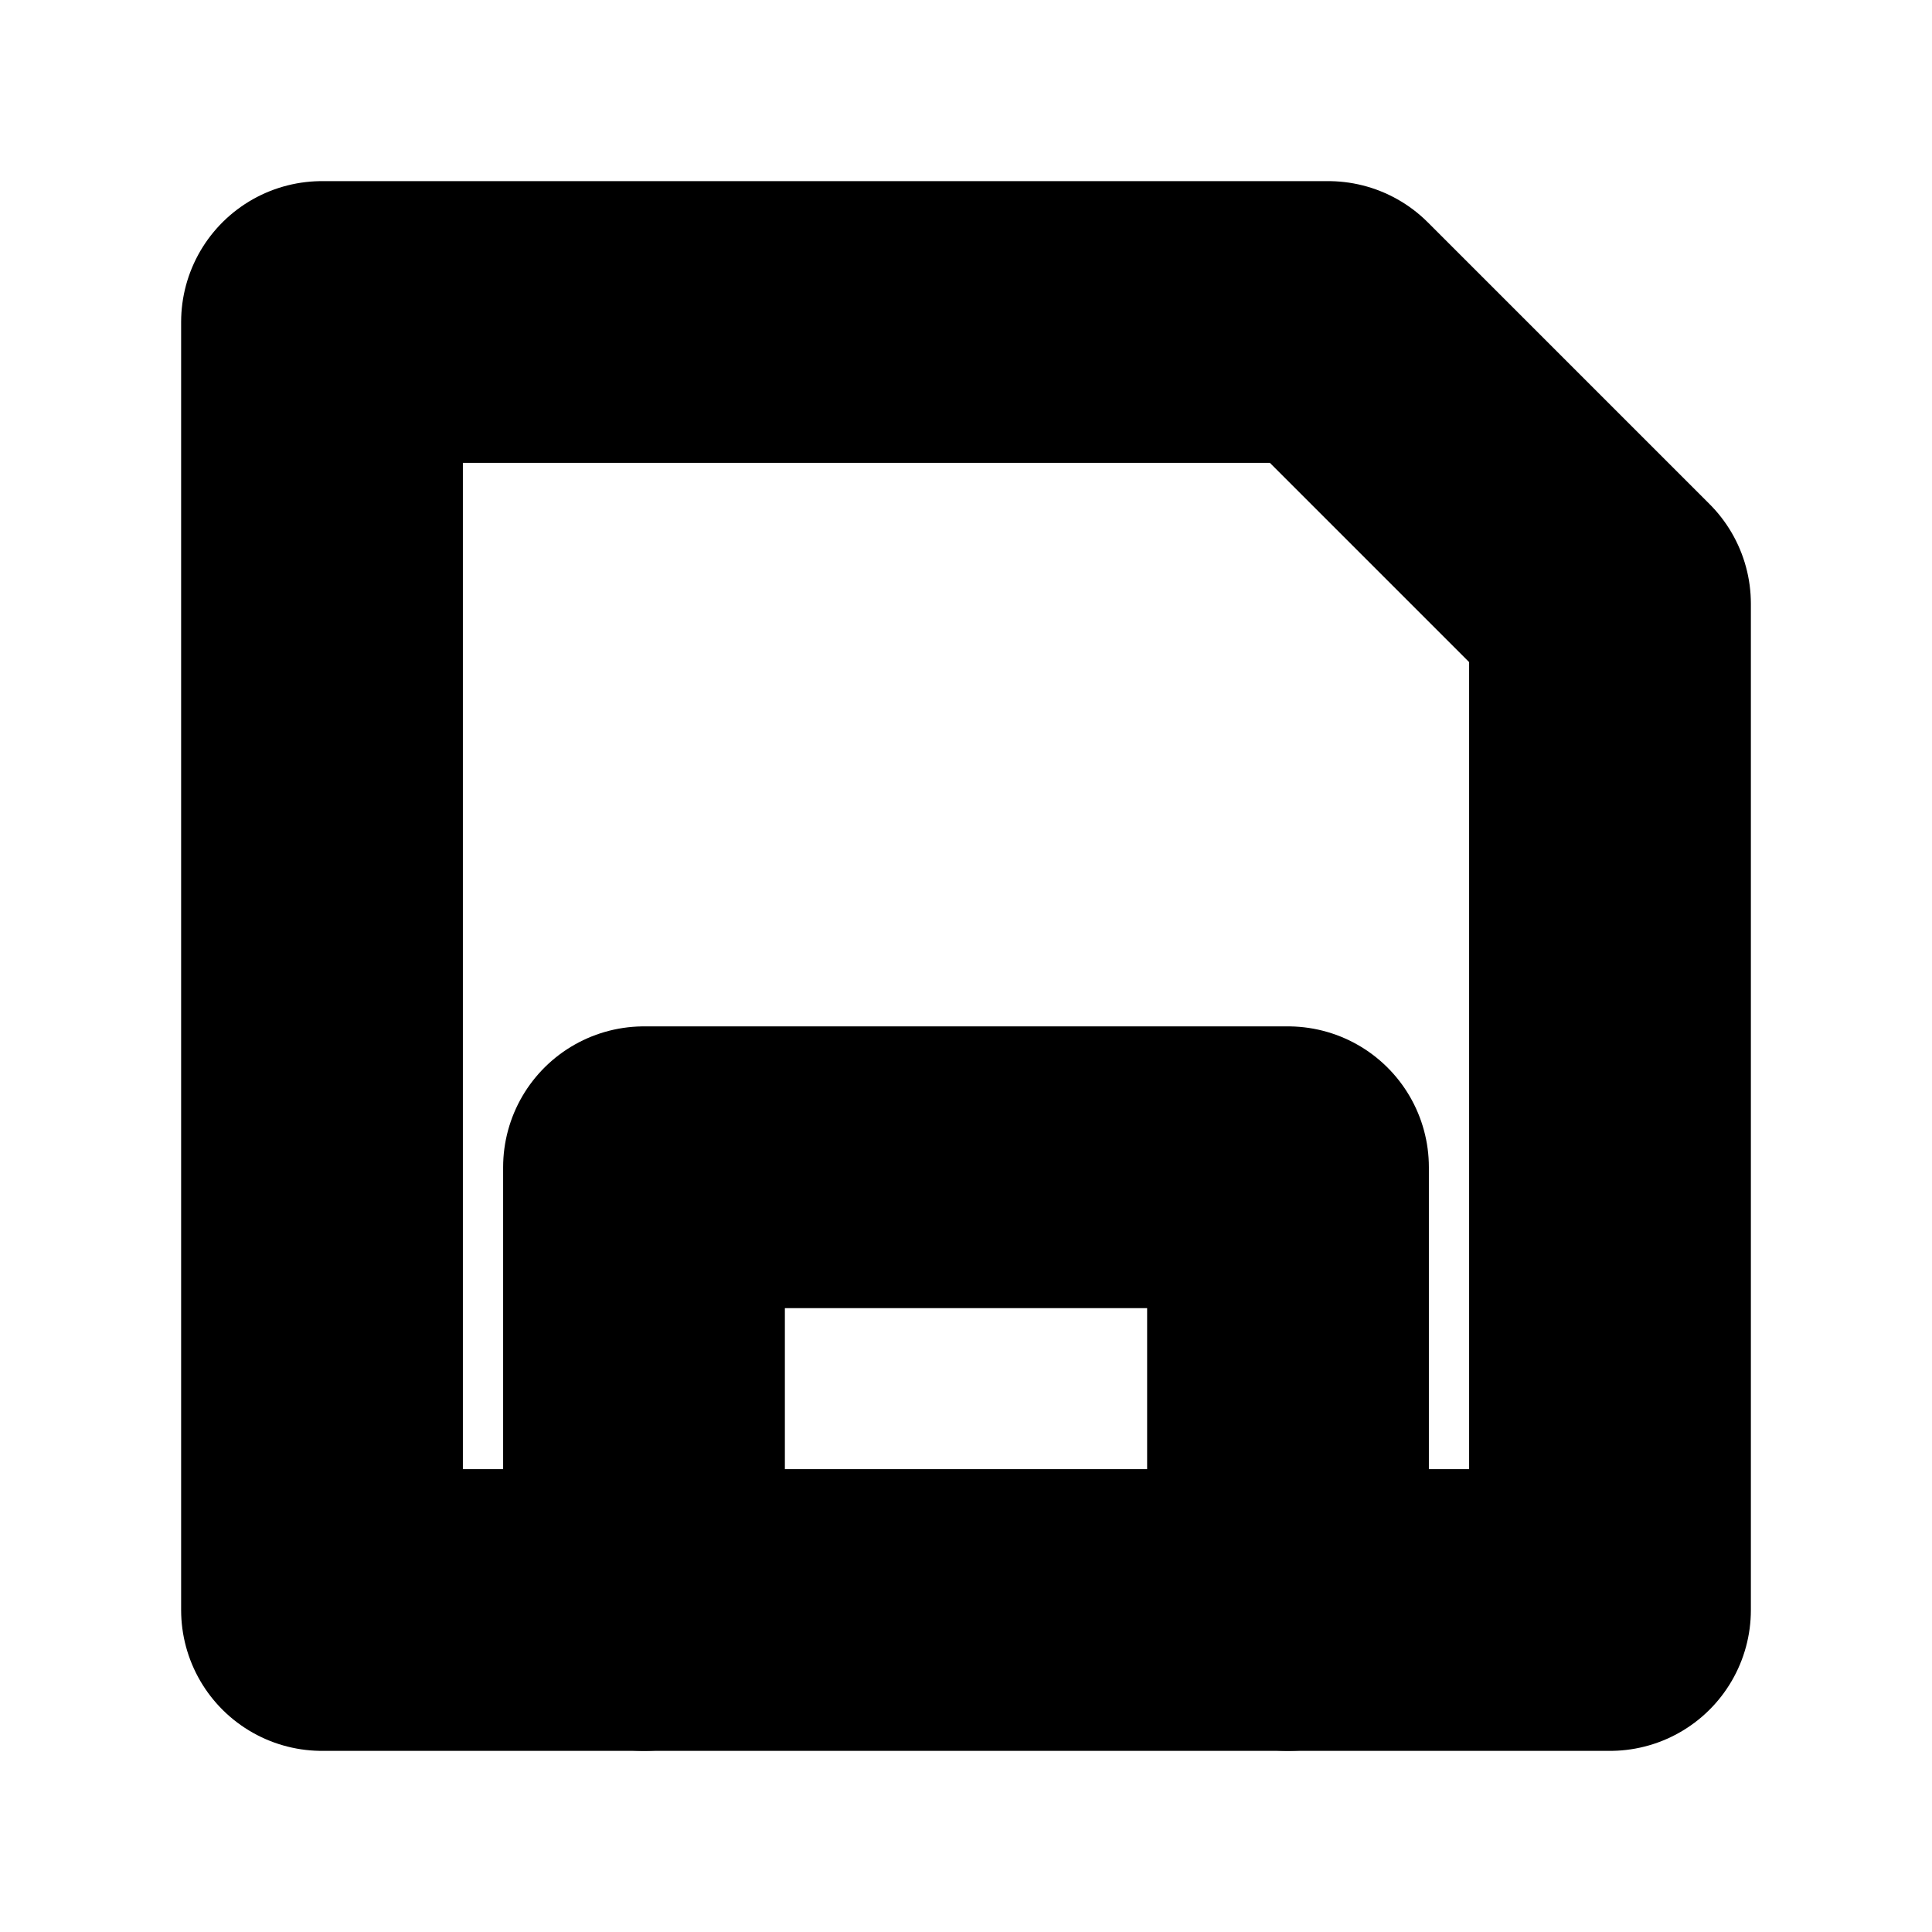
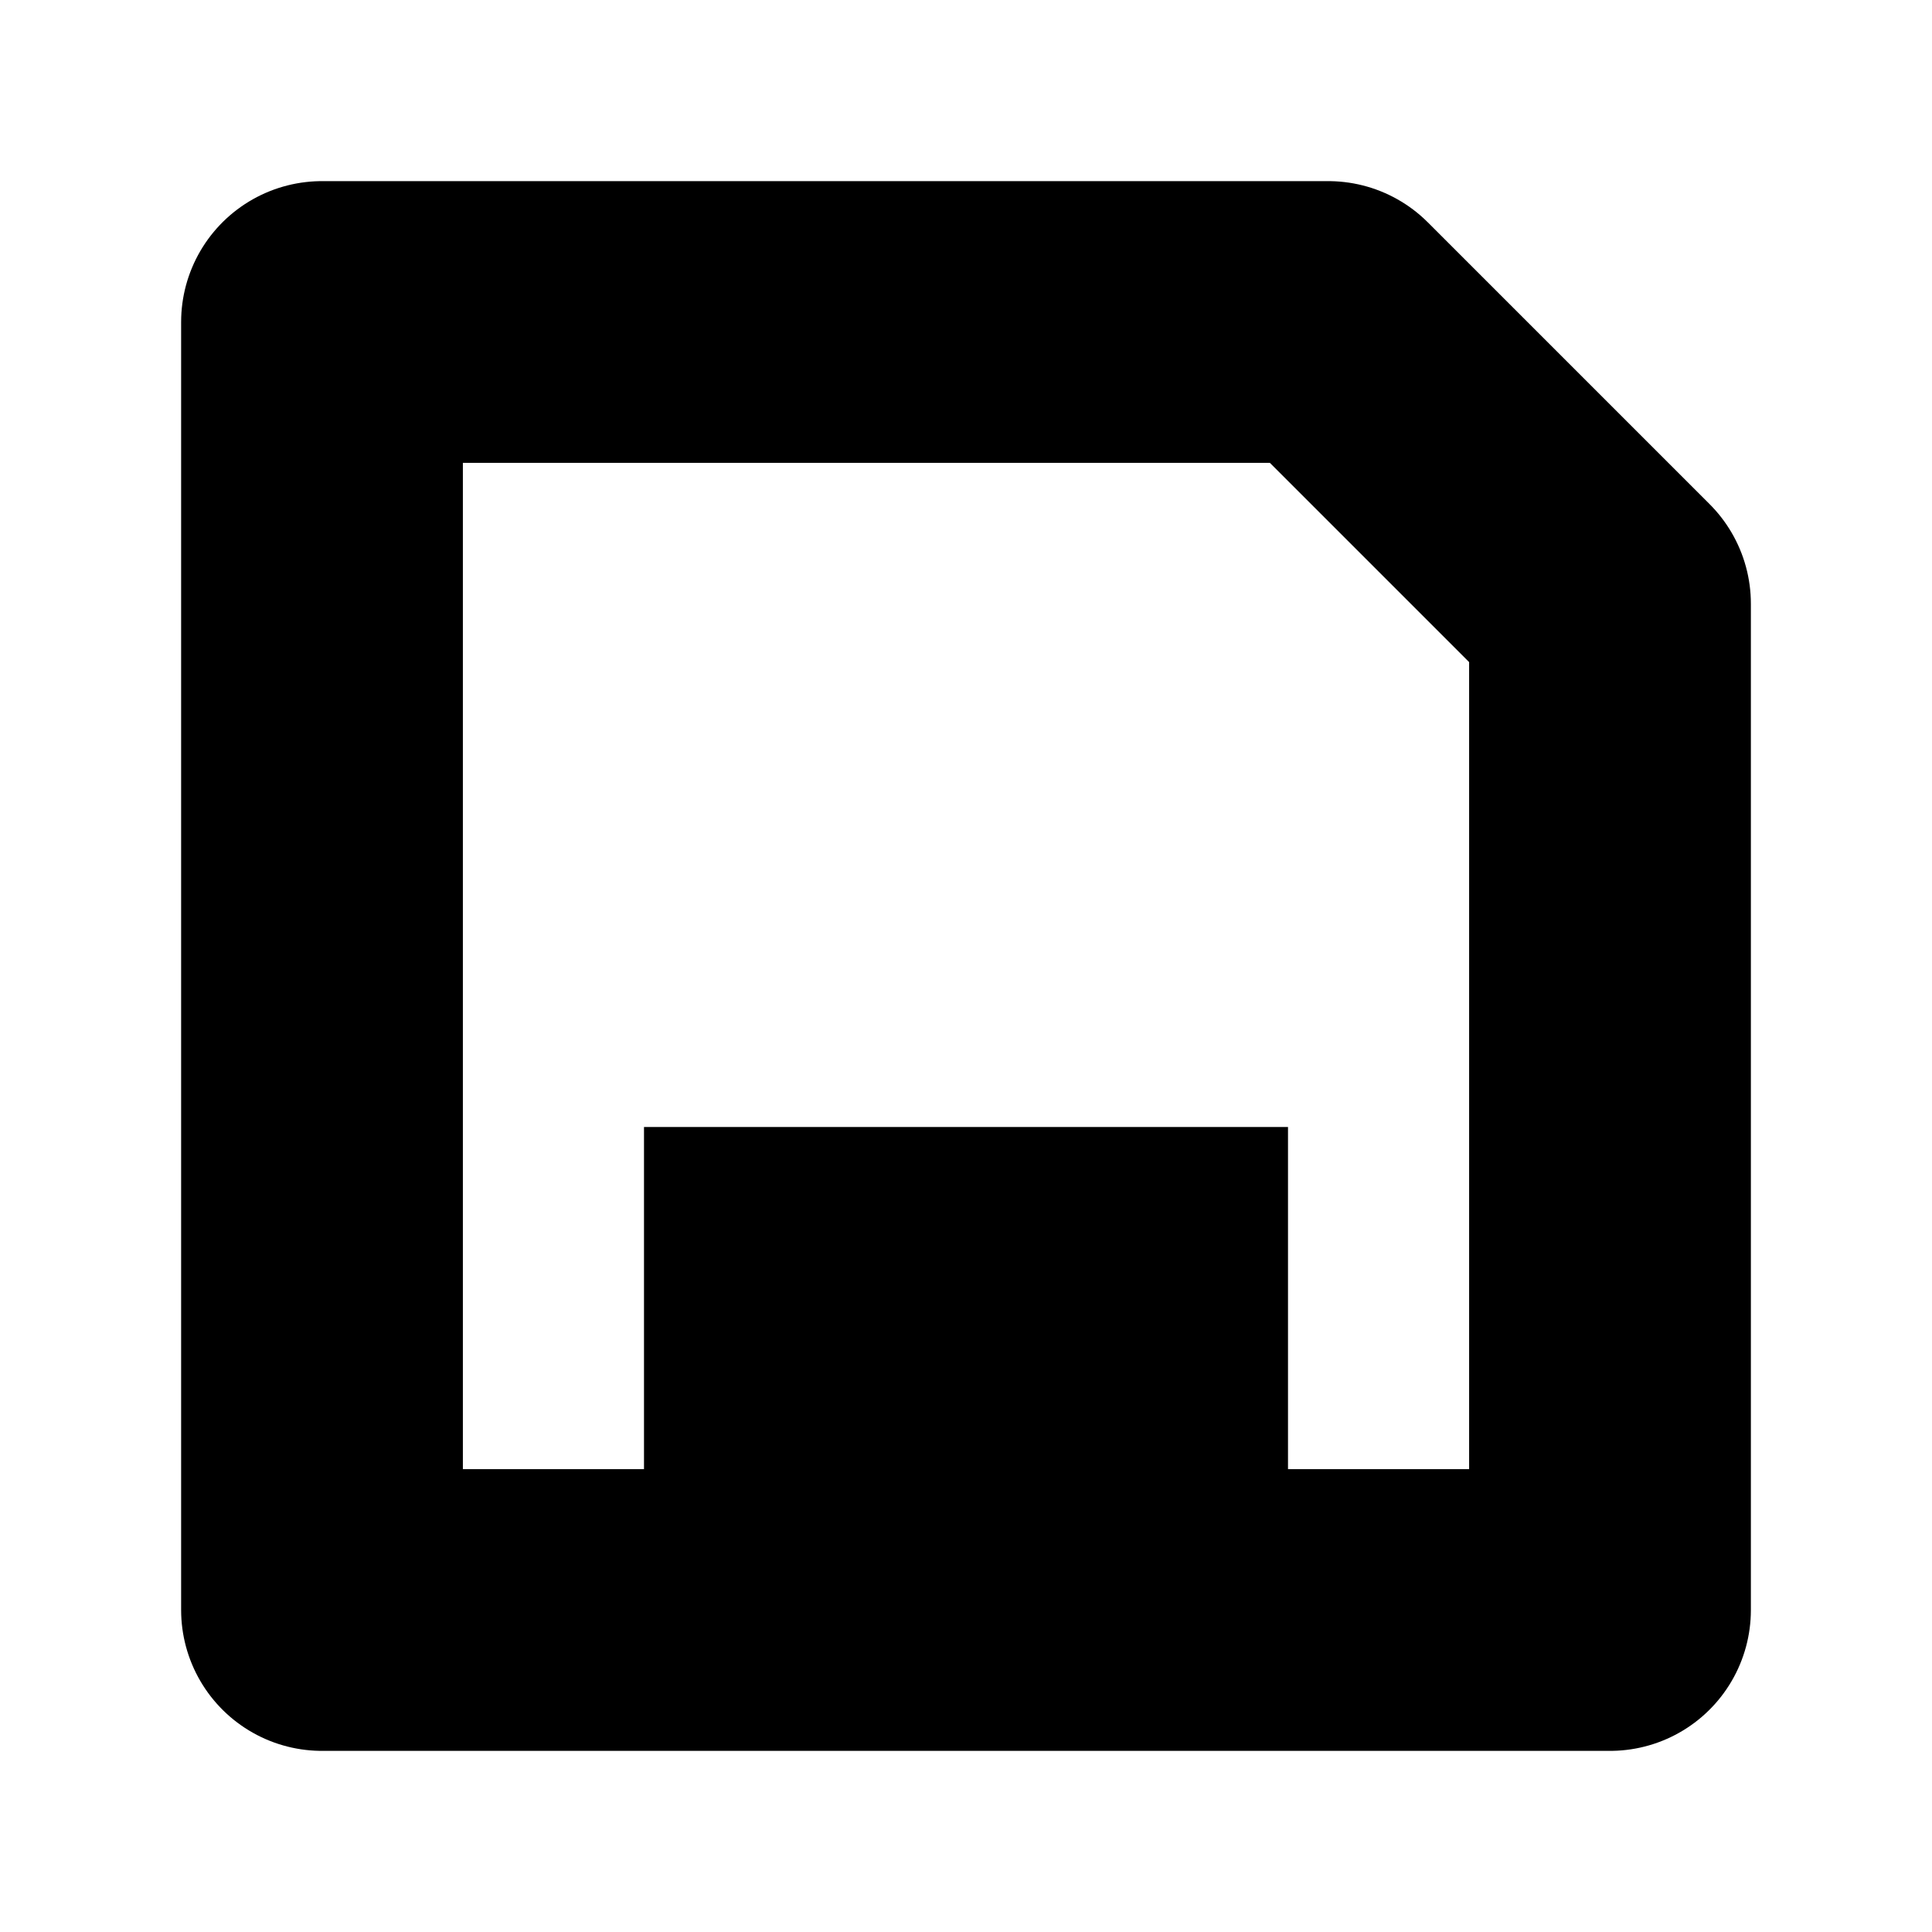
<svg xmlns="http://www.w3.org/2000/svg" viewBox="0 0 24 24" width="24" height="24" fill="currentColor">
  <path d="M4 4H16.5L20 7.5V20H4Z" fill="none" stroke="currentColor" stroke-width="3.5" stroke-linecap="round" stroke-linejoin="round" />
-   <path d="M8 20V14.5H16V20" fill="none" stroke="currentColor" stroke-width="3.5" stroke-linecap="round" stroke-linejoin="round" />
+   <path d="M8 14H16V20H8Z" />
</svg>
